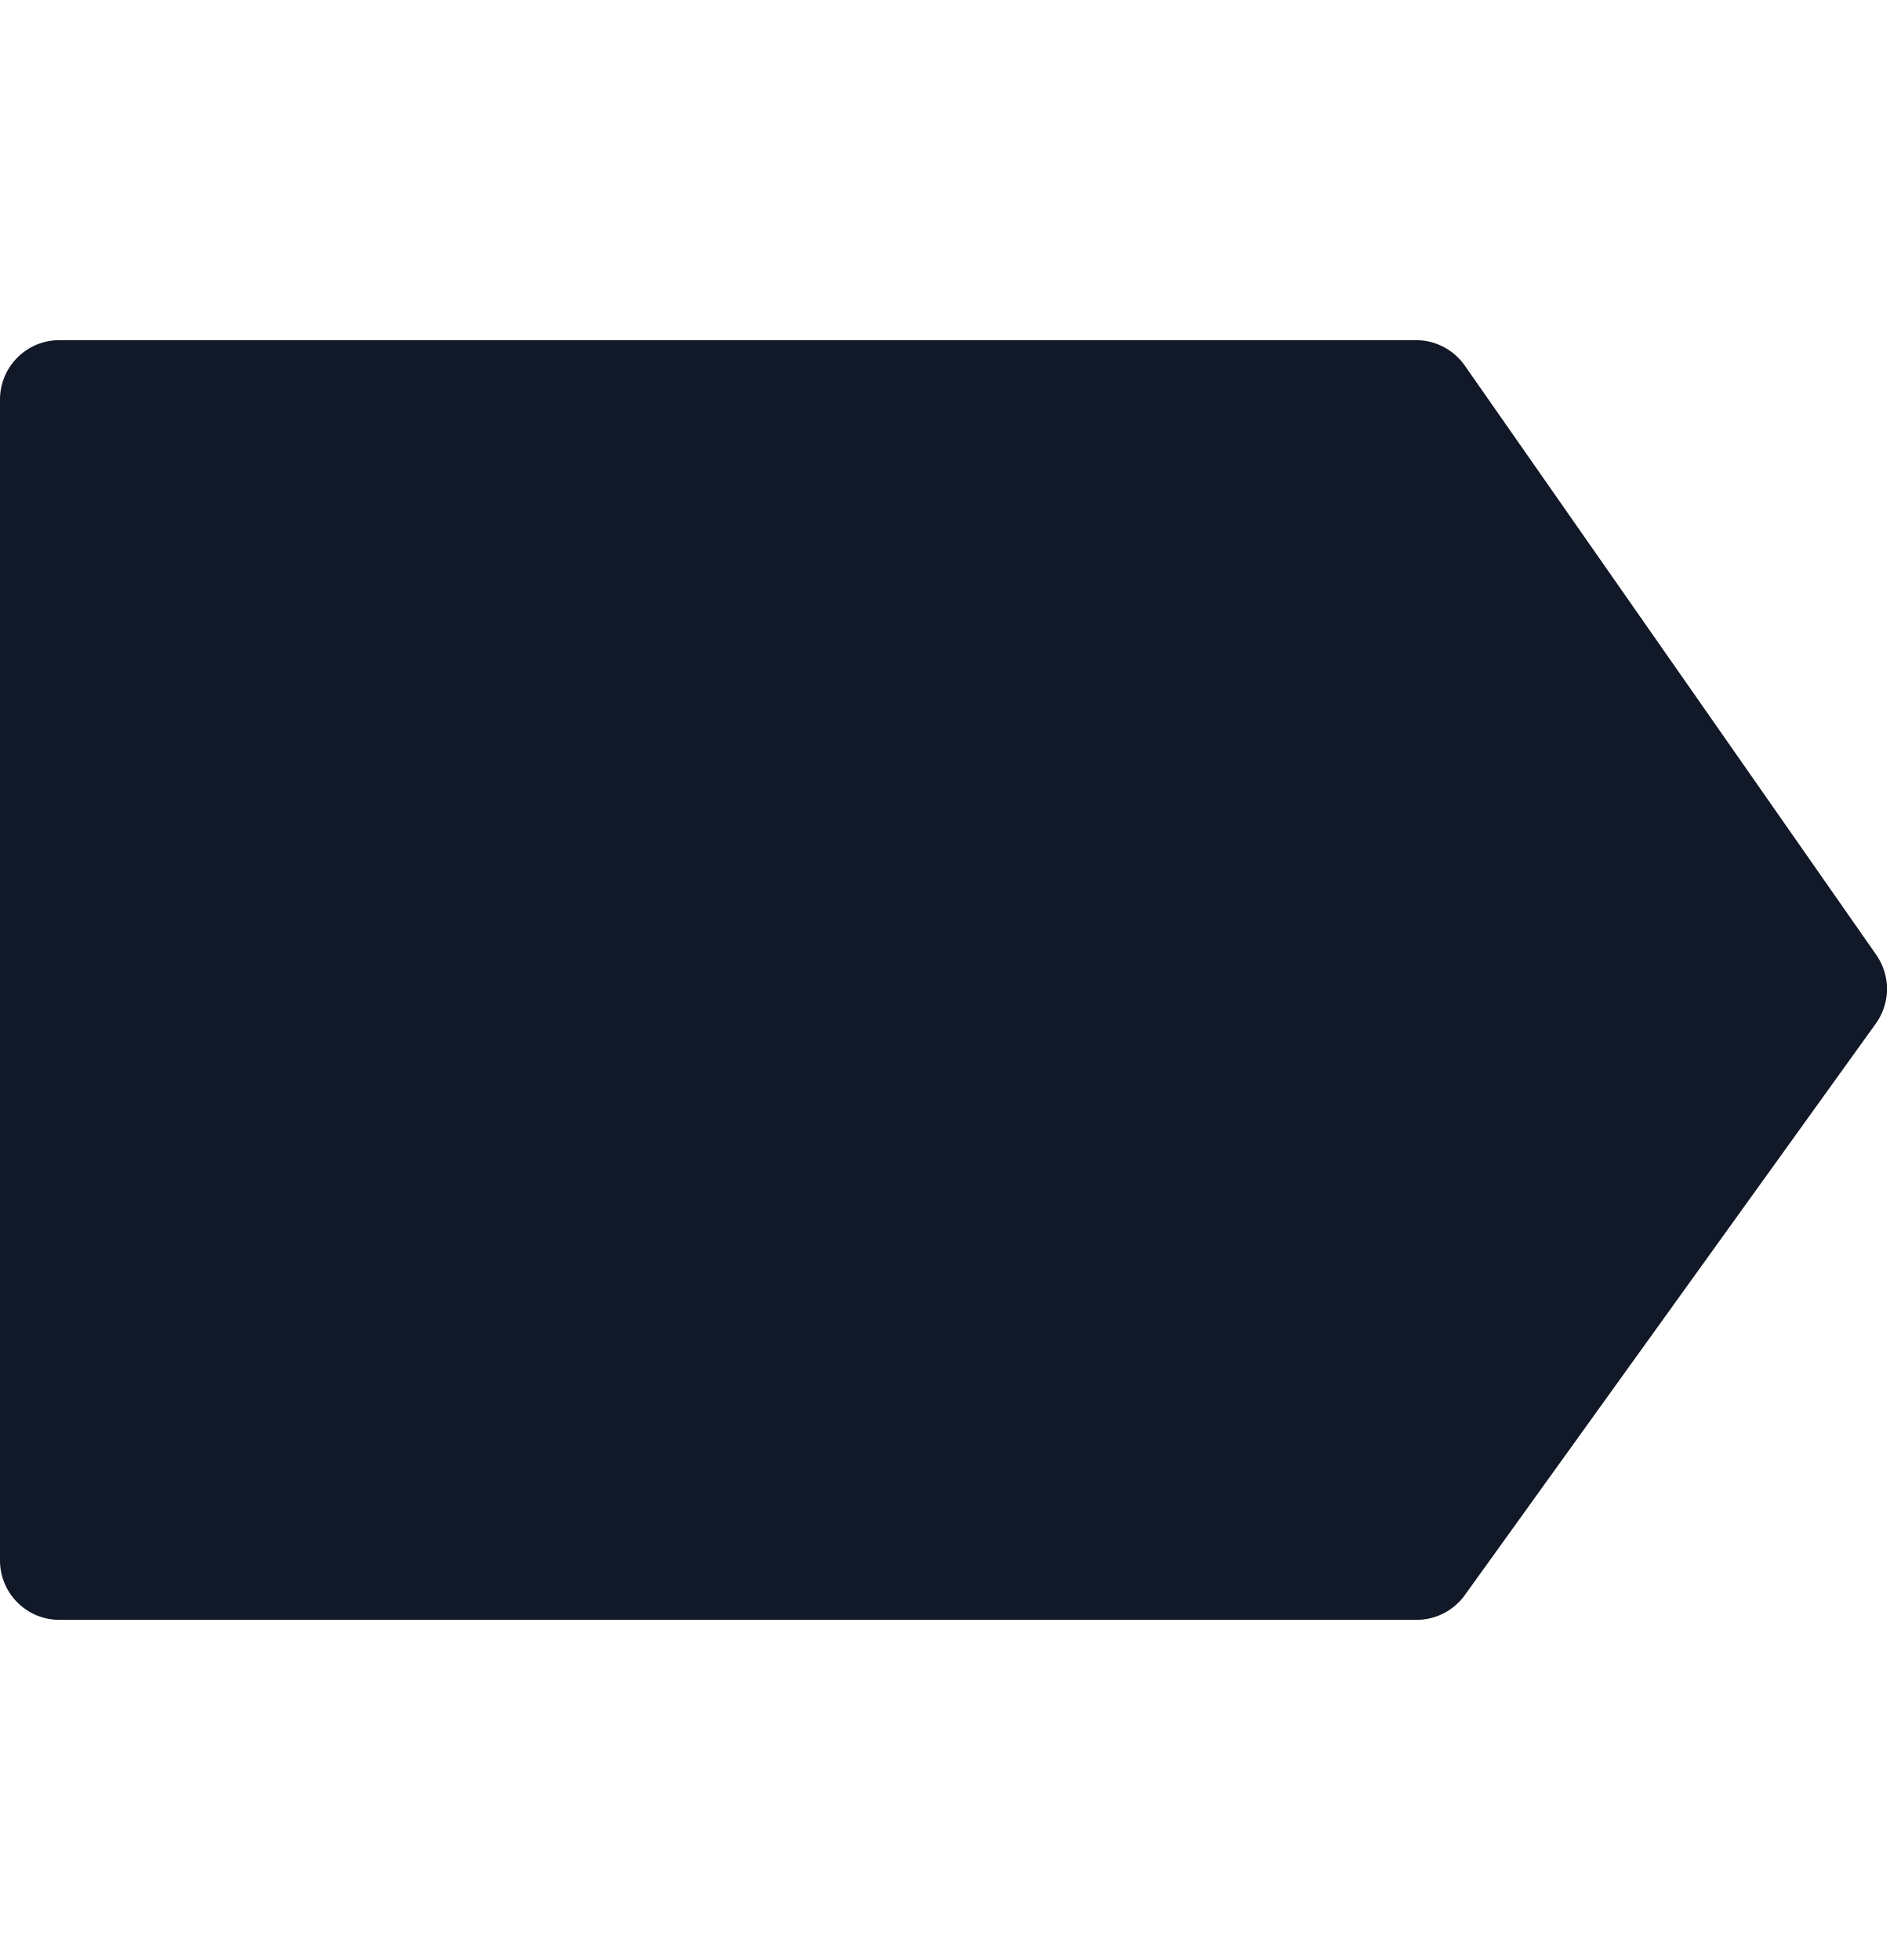
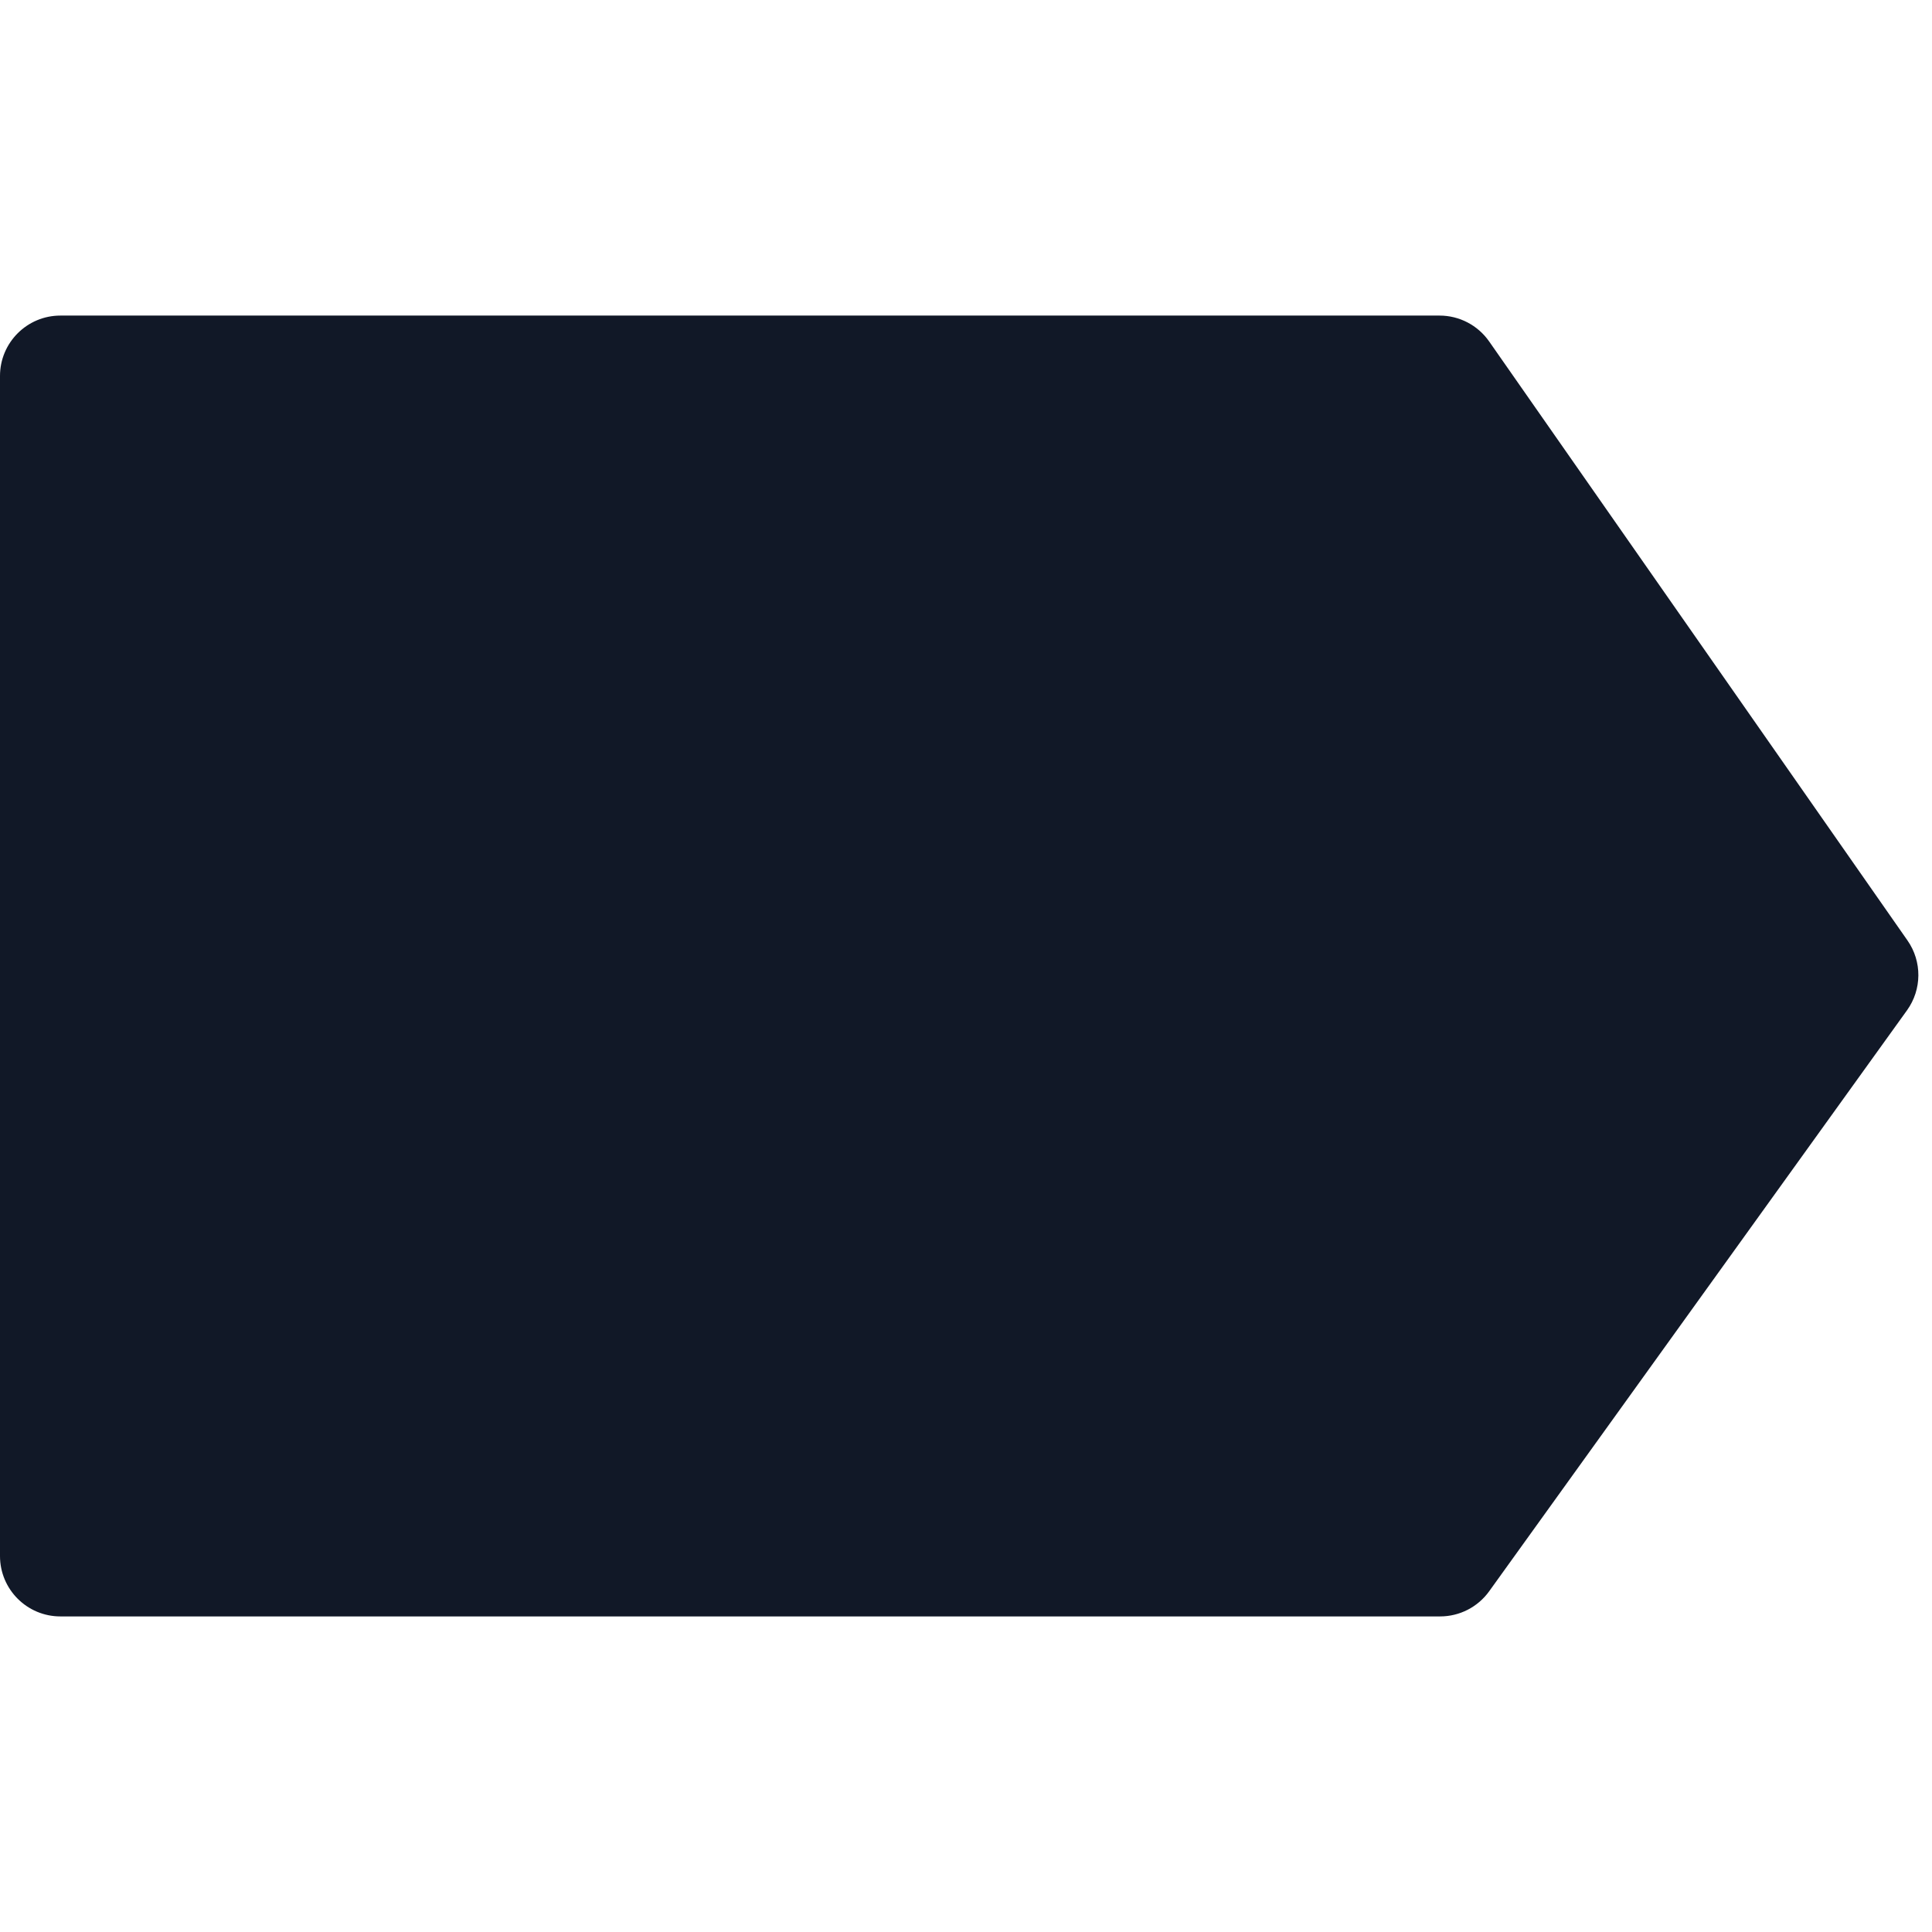
- <svg xmlns="http://www.w3.org/2000/svg" width="32" height="33" viewBox="0 0 32 33" fill="none">
-   <path d="M23.844 5.727H1C0.448 5.727 0 6.175 0 6.727V26.273C0 26.825 0.448 27.273 1 27.273H23.853C24.175 27.273 24.477 27.118 24.665 26.857L31.586 17.234C31.834 16.889 31.837 16.425 31.594 16.077L24.664 6.154C24.477 5.887 24.171 5.727 23.844 5.727Z" fill="#111827" />
+ <svg xmlns="http://www.w3.org/2000/svg" width="32" height="32" viewBox="0 0 32 32" fill="none">
+   <path d="M23.844 5.227H1C0.448 5.227 0 5.675 0 6.227V25.773C0 26.325 0.448 26.773 1 26.773H23.853C24.175 26.773 24.477 26.618 24.665 26.357L31.586 16.734C31.834 16.389 31.837 15.925 31.594 15.577L24.664 5.654C24.477 5.387 24.171 5.227 23.844 5.227Z" fill="#111827" />
</svg>
